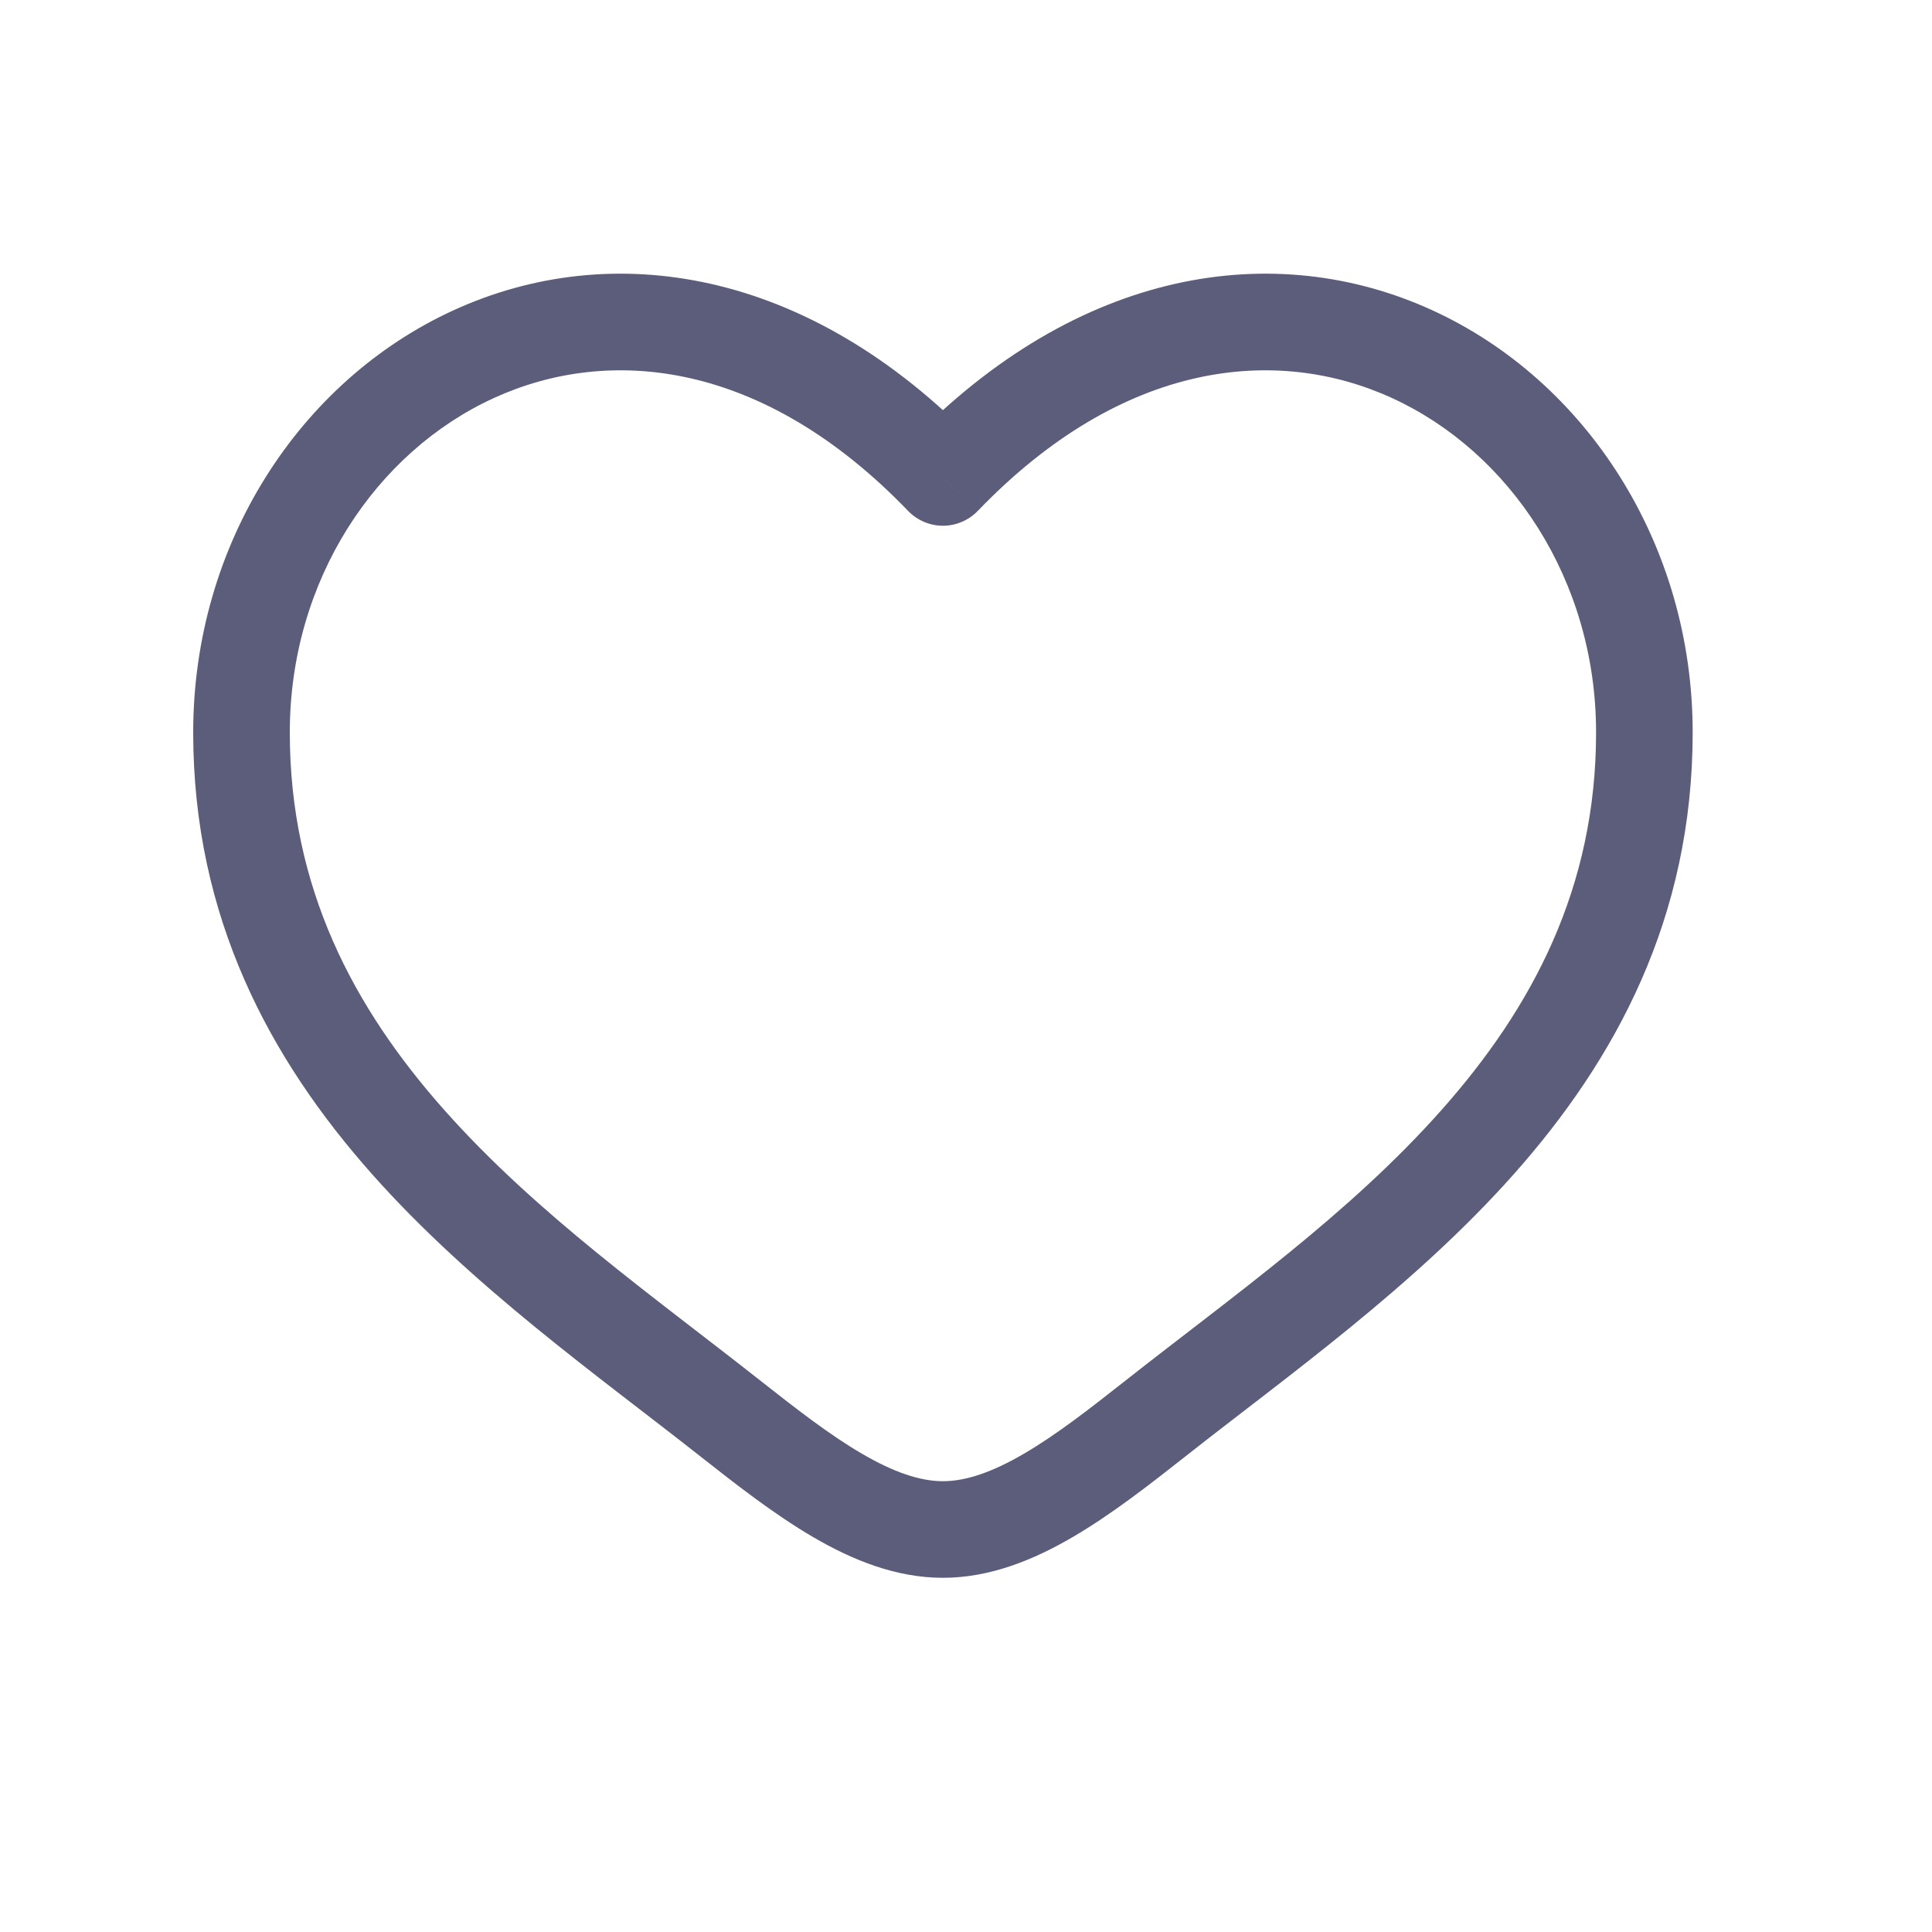
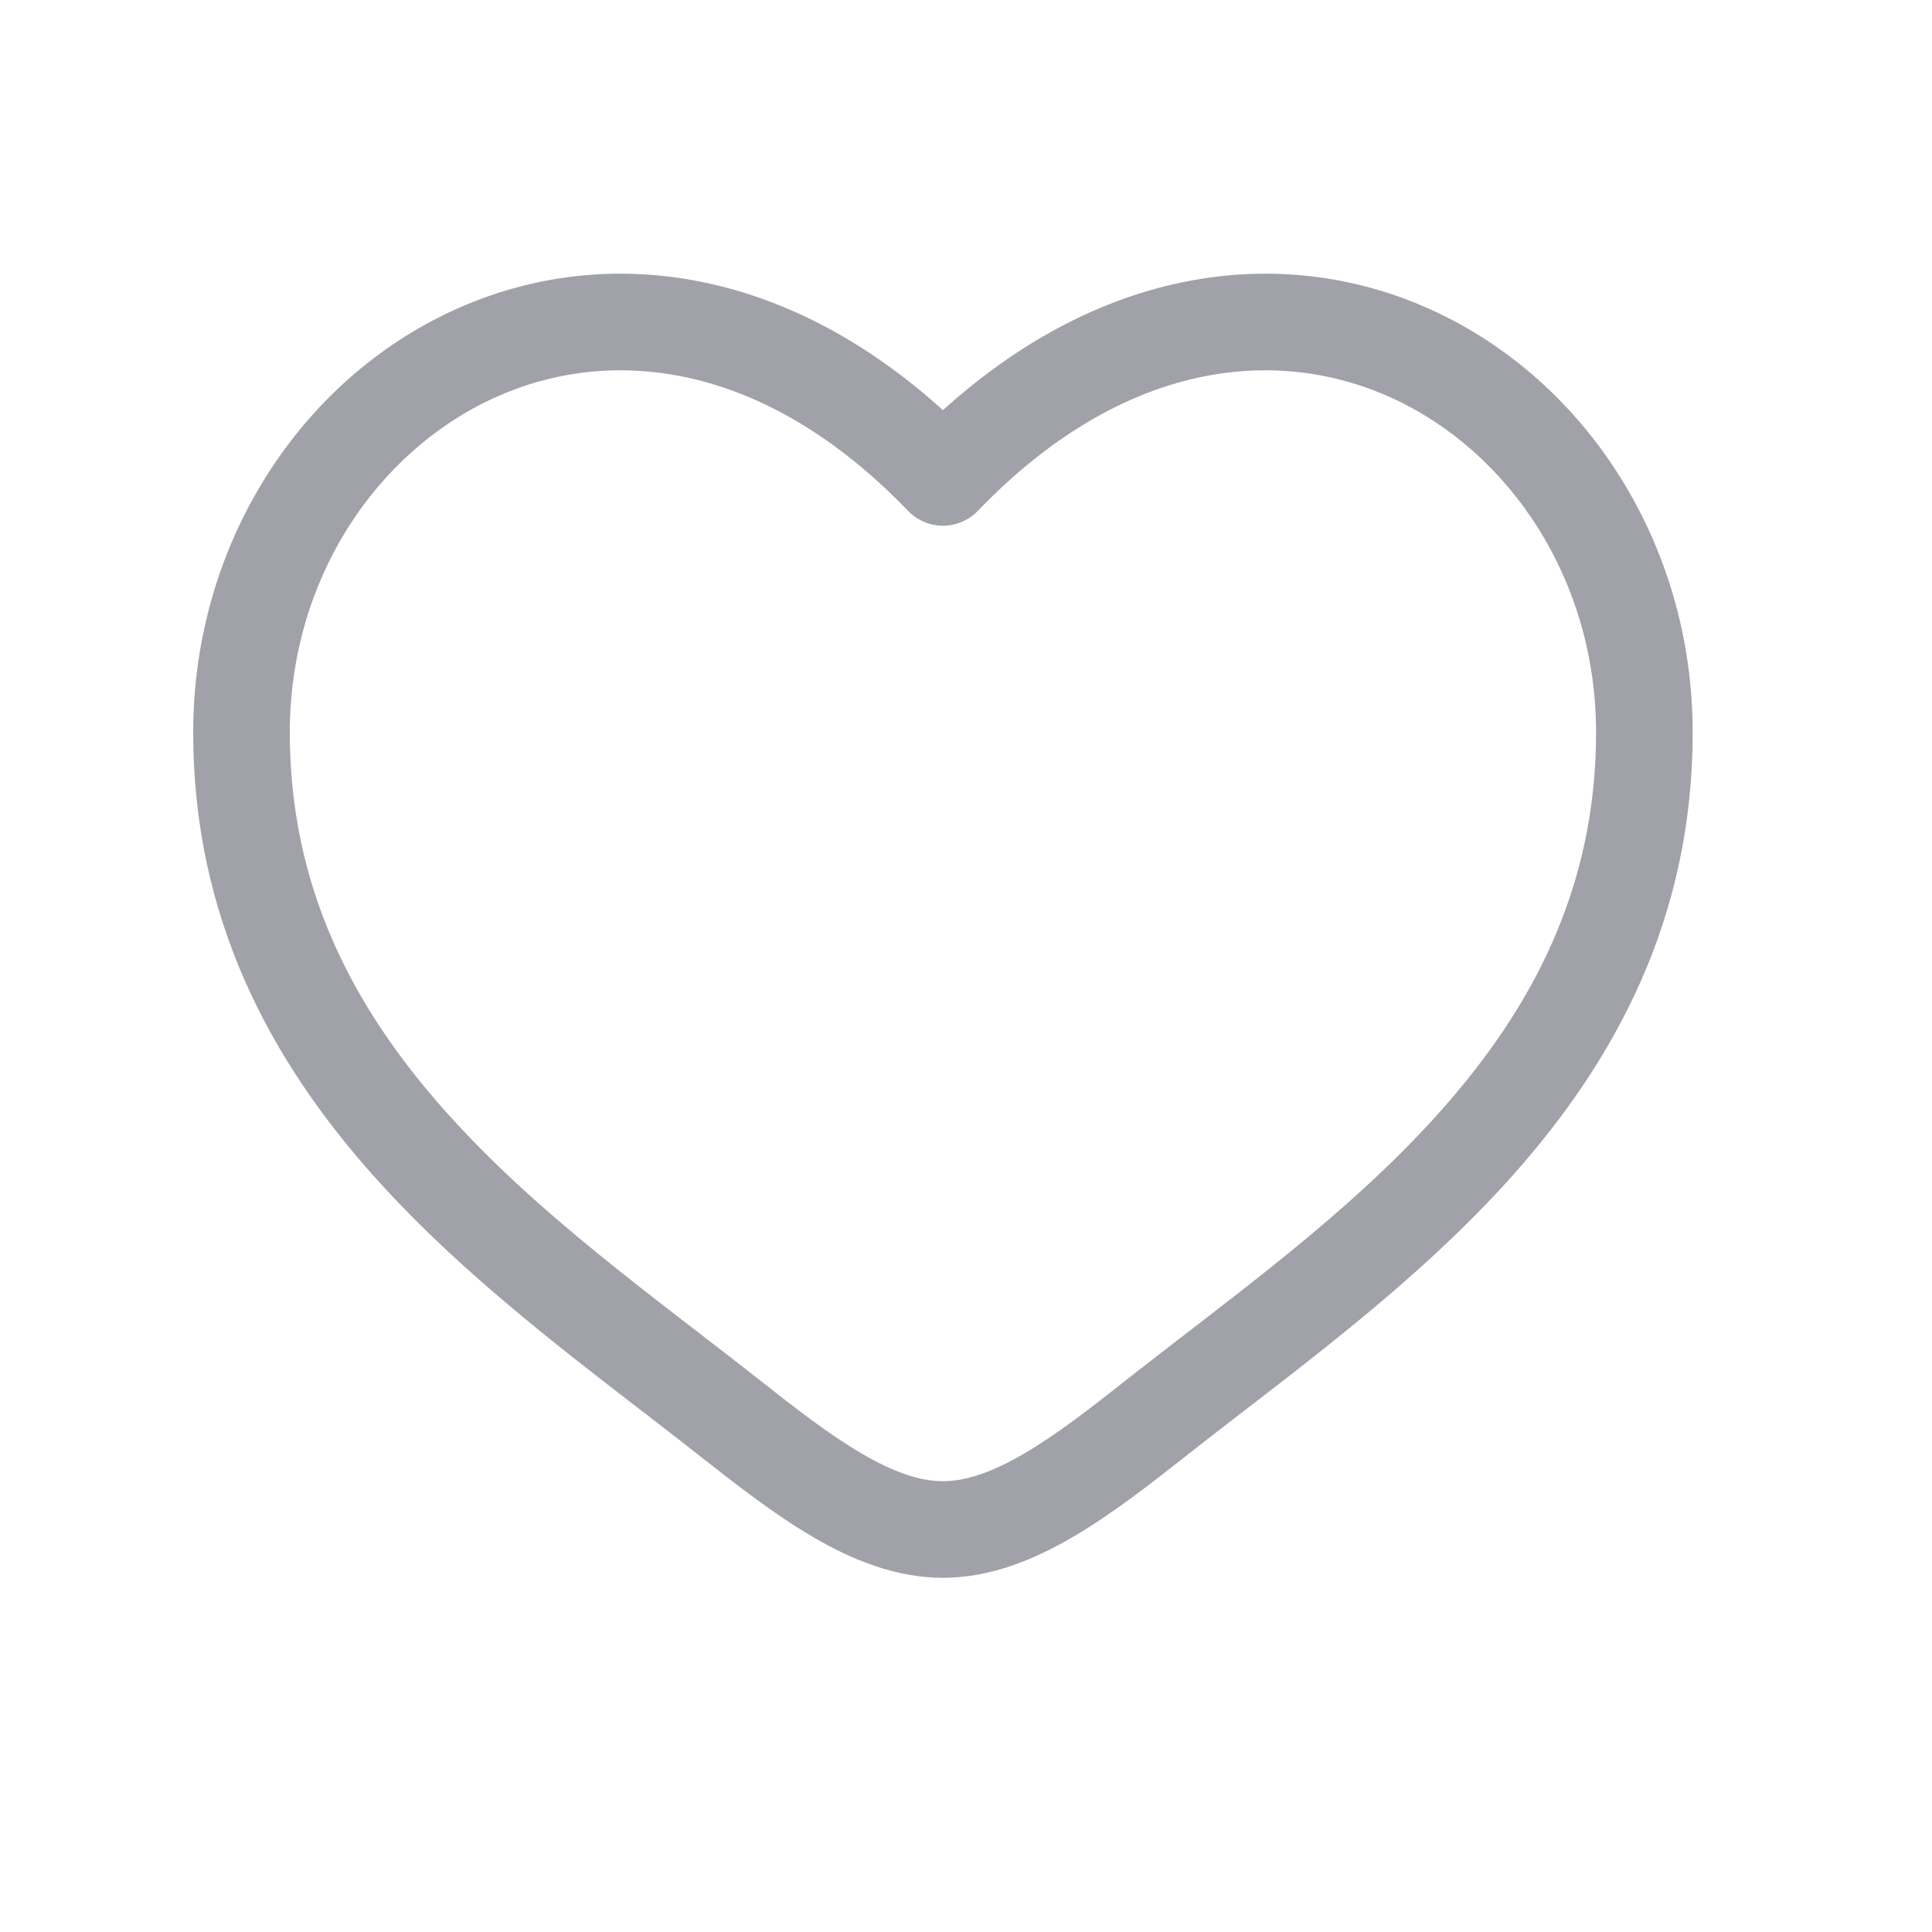
<svg xmlns="http://www.w3.org/2000/svg" width="24" height="24" viewBox="0 0 24 24" fill="none">
-   <path d="M9.066 17.615L8.694 18.087V18.087L9.066 17.615ZM11.713 5.931L11.281 6.347C11.394 6.464 11.55 6.531 11.713 6.531C11.876 6.531 12.033 6.464 12.146 6.347L11.713 5.931ZM14.361 17.615L13.989 17.144L14.361 17.615ZM9.437 17.144C8.12 16.106 6.67 15.085 5.52 13.79C4.391 12.518 3.6 11.03 3.6 9.099H2.4C2.4 11.405 3.36 13.165 4.623 14.587C5.865 15.986 7.448 17.104 8.694 18.087L9.437 17.144ZM3.6 9.099C3.6 7.205 4.67 5.614 6.136 4.944C7.563 4.291 9.474 4.469 11.281 6.347L12.146 5.515C10.032 3.318 7.586 2.962 5.637 3.853C3.726 4.726 2.4 6.756 2.4 9.099H3.6ZM8.694 18.087C9.141 18.439 9.618 18.812 10.099 19.093C10.581 19.375 11.125 19.6 11.713 19.6V18.4C11.43 18.4 11.103 18.29 10.705 18.057C10.307 17.825 9.895 17.505 9.437 17.144L8.694 18.087ZM14.732 18.087C15.978 17.104 17.561 15.986 18.804 14.587C20.067 13.165 21.027 11.405 21.027 9.099H19.827C19.827 11.03 19.035 12.518 17.906 13.79C16.757 15.085 15.307 16.106 13.989 17.144L14.732 18.087ZM21.027 9.099C21.027 6.756 19.701 4.726 17.79 3.853C15.841 2.962 13.395 3.318 11.281 5.515L12.146 6.347C13.952 4.469 15.863 4.291 17.291 4.944C18.756 5.614 19.827 7.205 19.827 9.099H21.027ZM13.989 17.144C13.531 17.505 13.12 17.825 12.722 18.057C12.324 18.29 11.997 18.4 11.713 18.4V19.6C12.301 19.6 12.845 19.375 13.327 19.093C13.809 18.812 14.285 18.439 14.732 18.087L13.989 17.144Z" fill="#5C5C7B" />
+   <path d="M9.066 17.615L8.694 18.087V18.087L9.066 17.615ZM11.713 5.931L11.281 6.347C11.394 6.464 11.55 6.531 11.713 6.531C11.876 6.531 12.033 6.464 12.146 6.347L11.713 5.931ZM14.361 17.615L13.989 17.144L14.361 17.615ZM9.437 17.144C8.12 16.106 6.67 15.085 5.52 13.79C4.391 12.518 3.6 11.03 3.6 9.099H2.4C2.4 11.405 3.36 13.165 4.623 14.587C5.865 15.986 7.448 17.104 8.694 18.087L9.437 17.144ZM3.6 9.099C3.6 7.205 4.67 5.614 6.136 4.944C7.563 4.291 9.474 4.469 11.281 6.347L12.146 5.515C10.032 3.318 7.586 2.962 5.637 3.853C3.726 4.726 2.4 6.756 2.4 9.099H3.6ZM8.694 18.087C9.141 18.439 9.618 18.812 10.099 19.093C10.581 19.375 11.125 19.6 11.713 19.6V18.4C11.43 18.4 11.103 18.29 10.705 18.057C10.307 17.825 9.895 17.505 9.437 17.144L8.694 18.087ZM14.732 18.087C15.978 17.104 17.561 15.986 18.804 14.587C20.067 13.165 21.027 11.405 21.027 9.099H19.827C19.827 11.03 19.035 12.518 17.906 13.79C16.757 15.085 15.307 16.106 13.989 17.144L14.732 18.087ZM21.027 9.099C21.027 6.756 19.701 4.726 17.79 3.853C15.841 2.962 13.395 3.318 11.281 5.515L12.146 6.347C13.952 4.469 15.863 4.291 17.291 4.944C18.756 5.614 19.827 7.205 19.827 9.099H21.027ZM13.989 17.144C13.531 17.505 13.12 17.825 12.722 18.057C12.324 18.29 11.997 18.4 11.713 18.4V19.6C12.301 19.6 12.845 19.375 13.327 19.093C13.809 18.812 14.285 18.439 14.732 18.087L13.989 17.144Z" fill="#a1a1aa" />
</svg>
